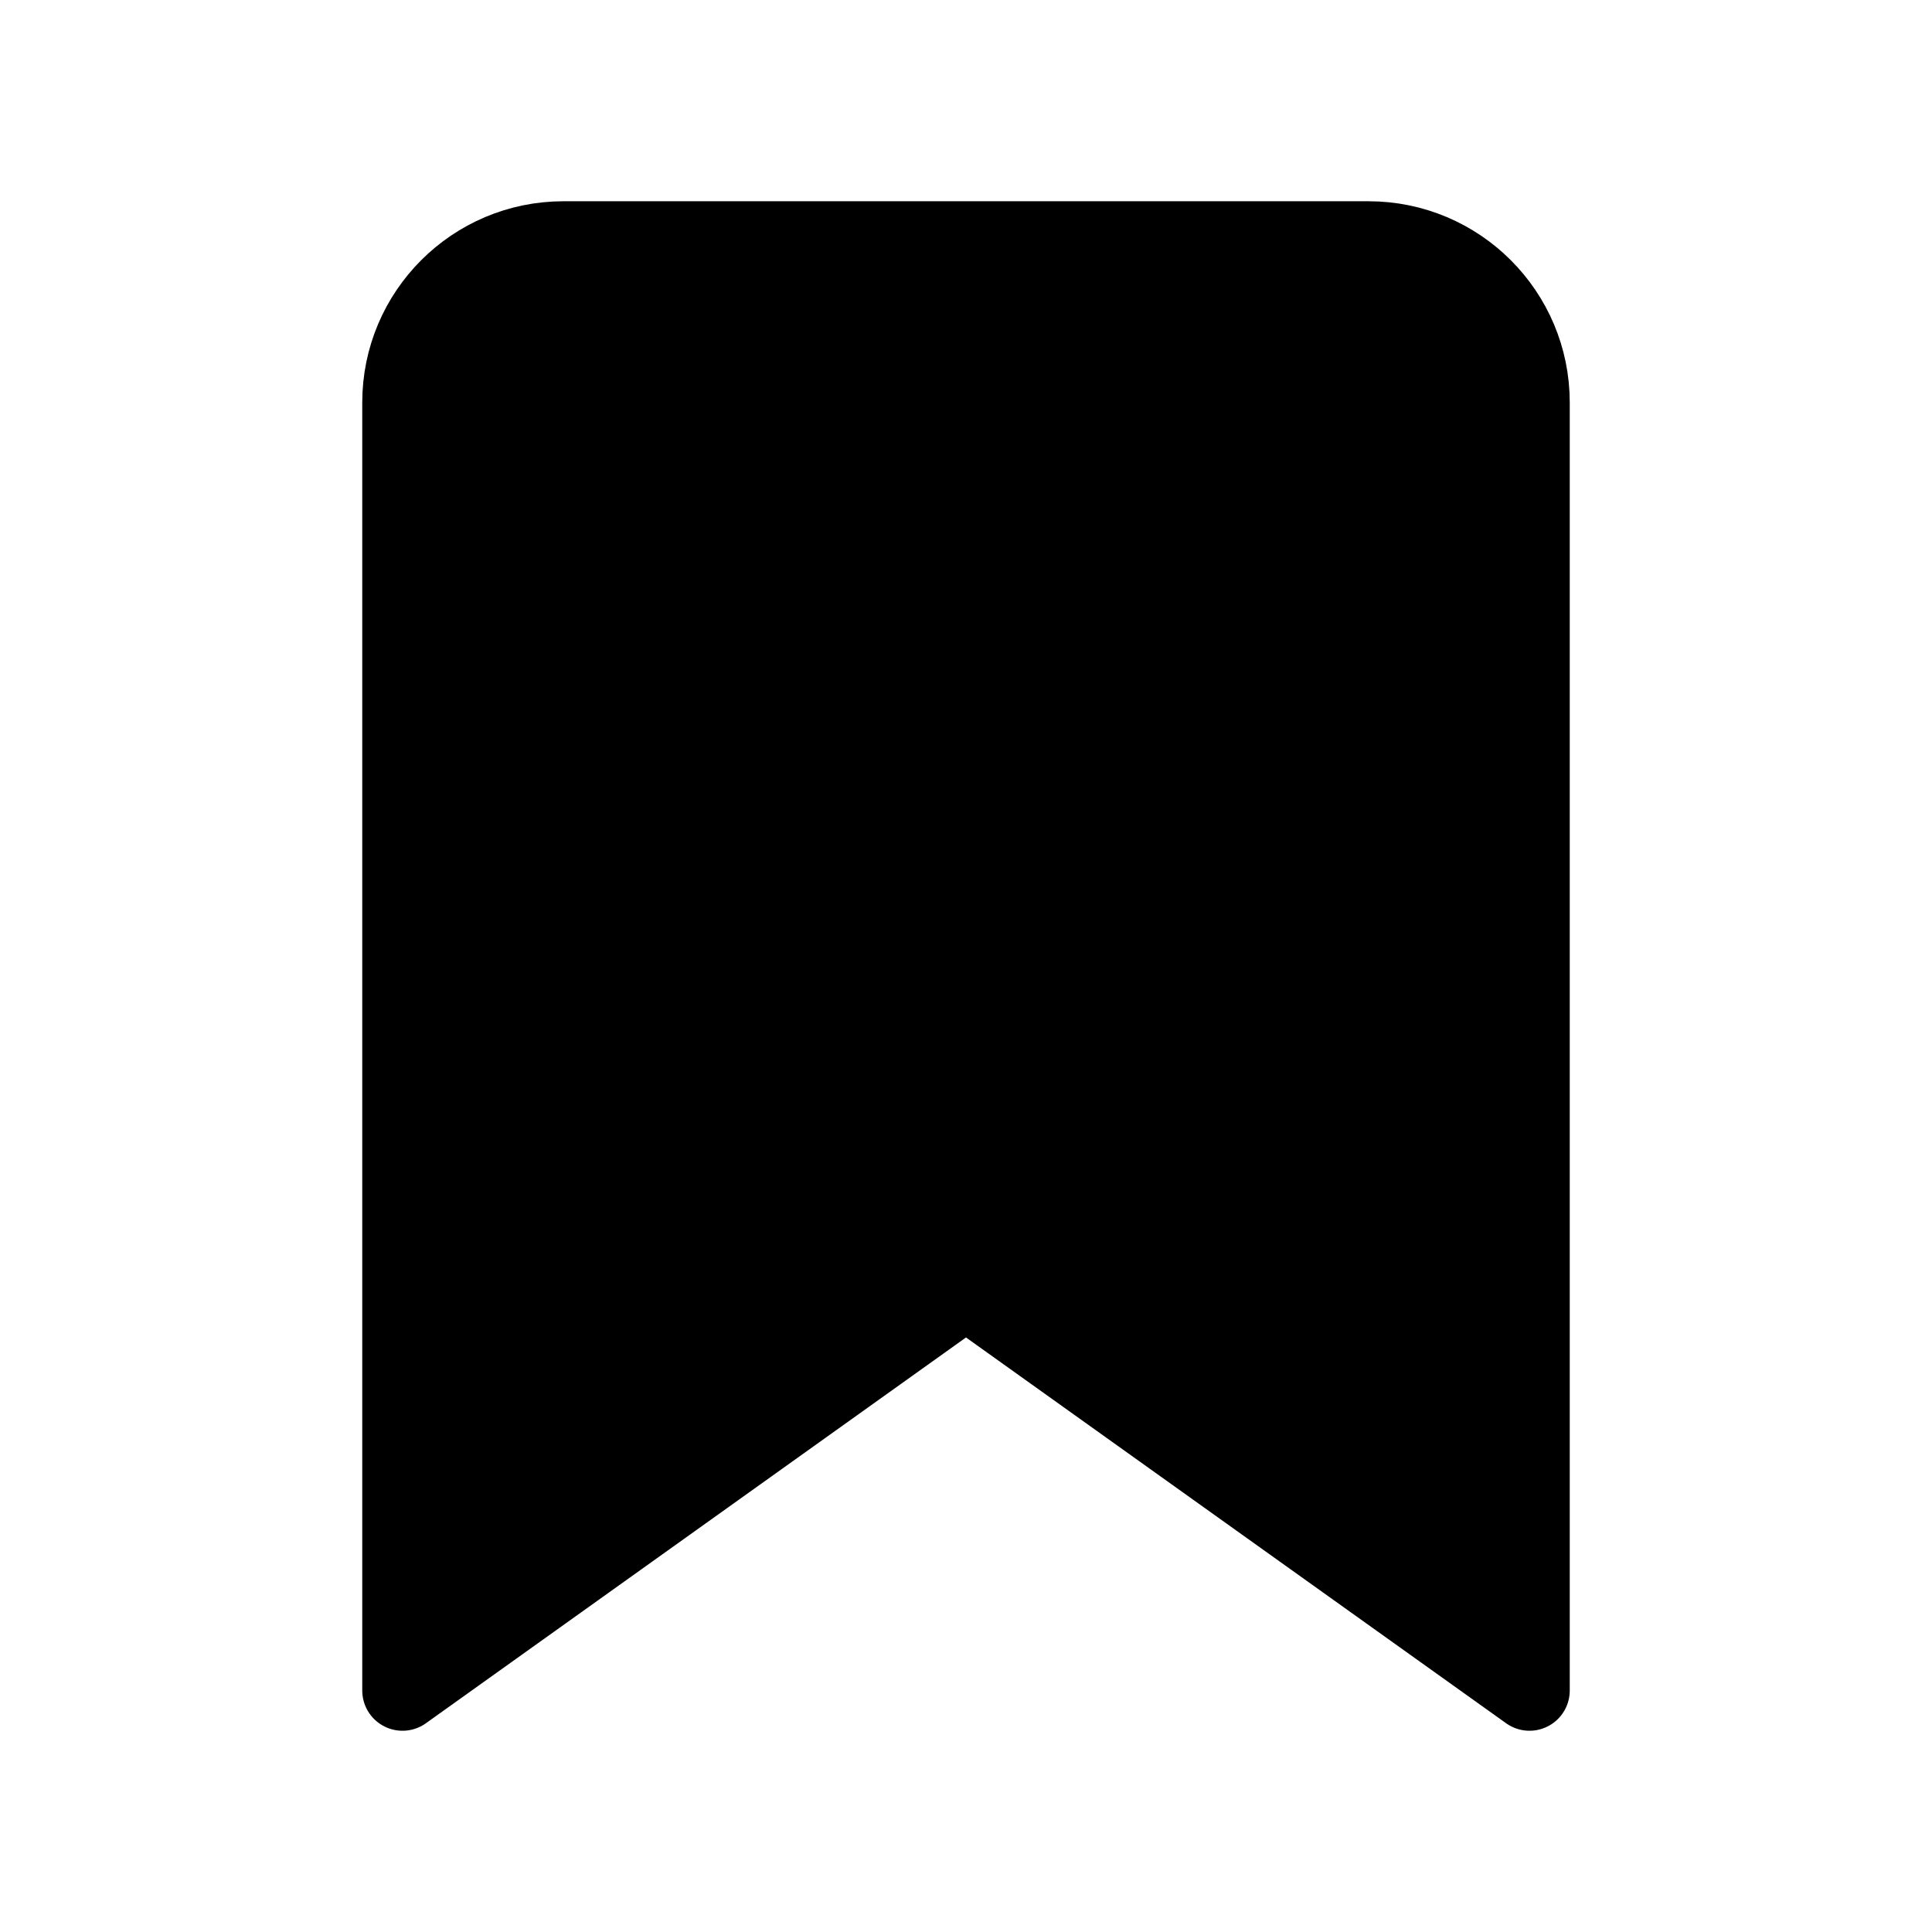
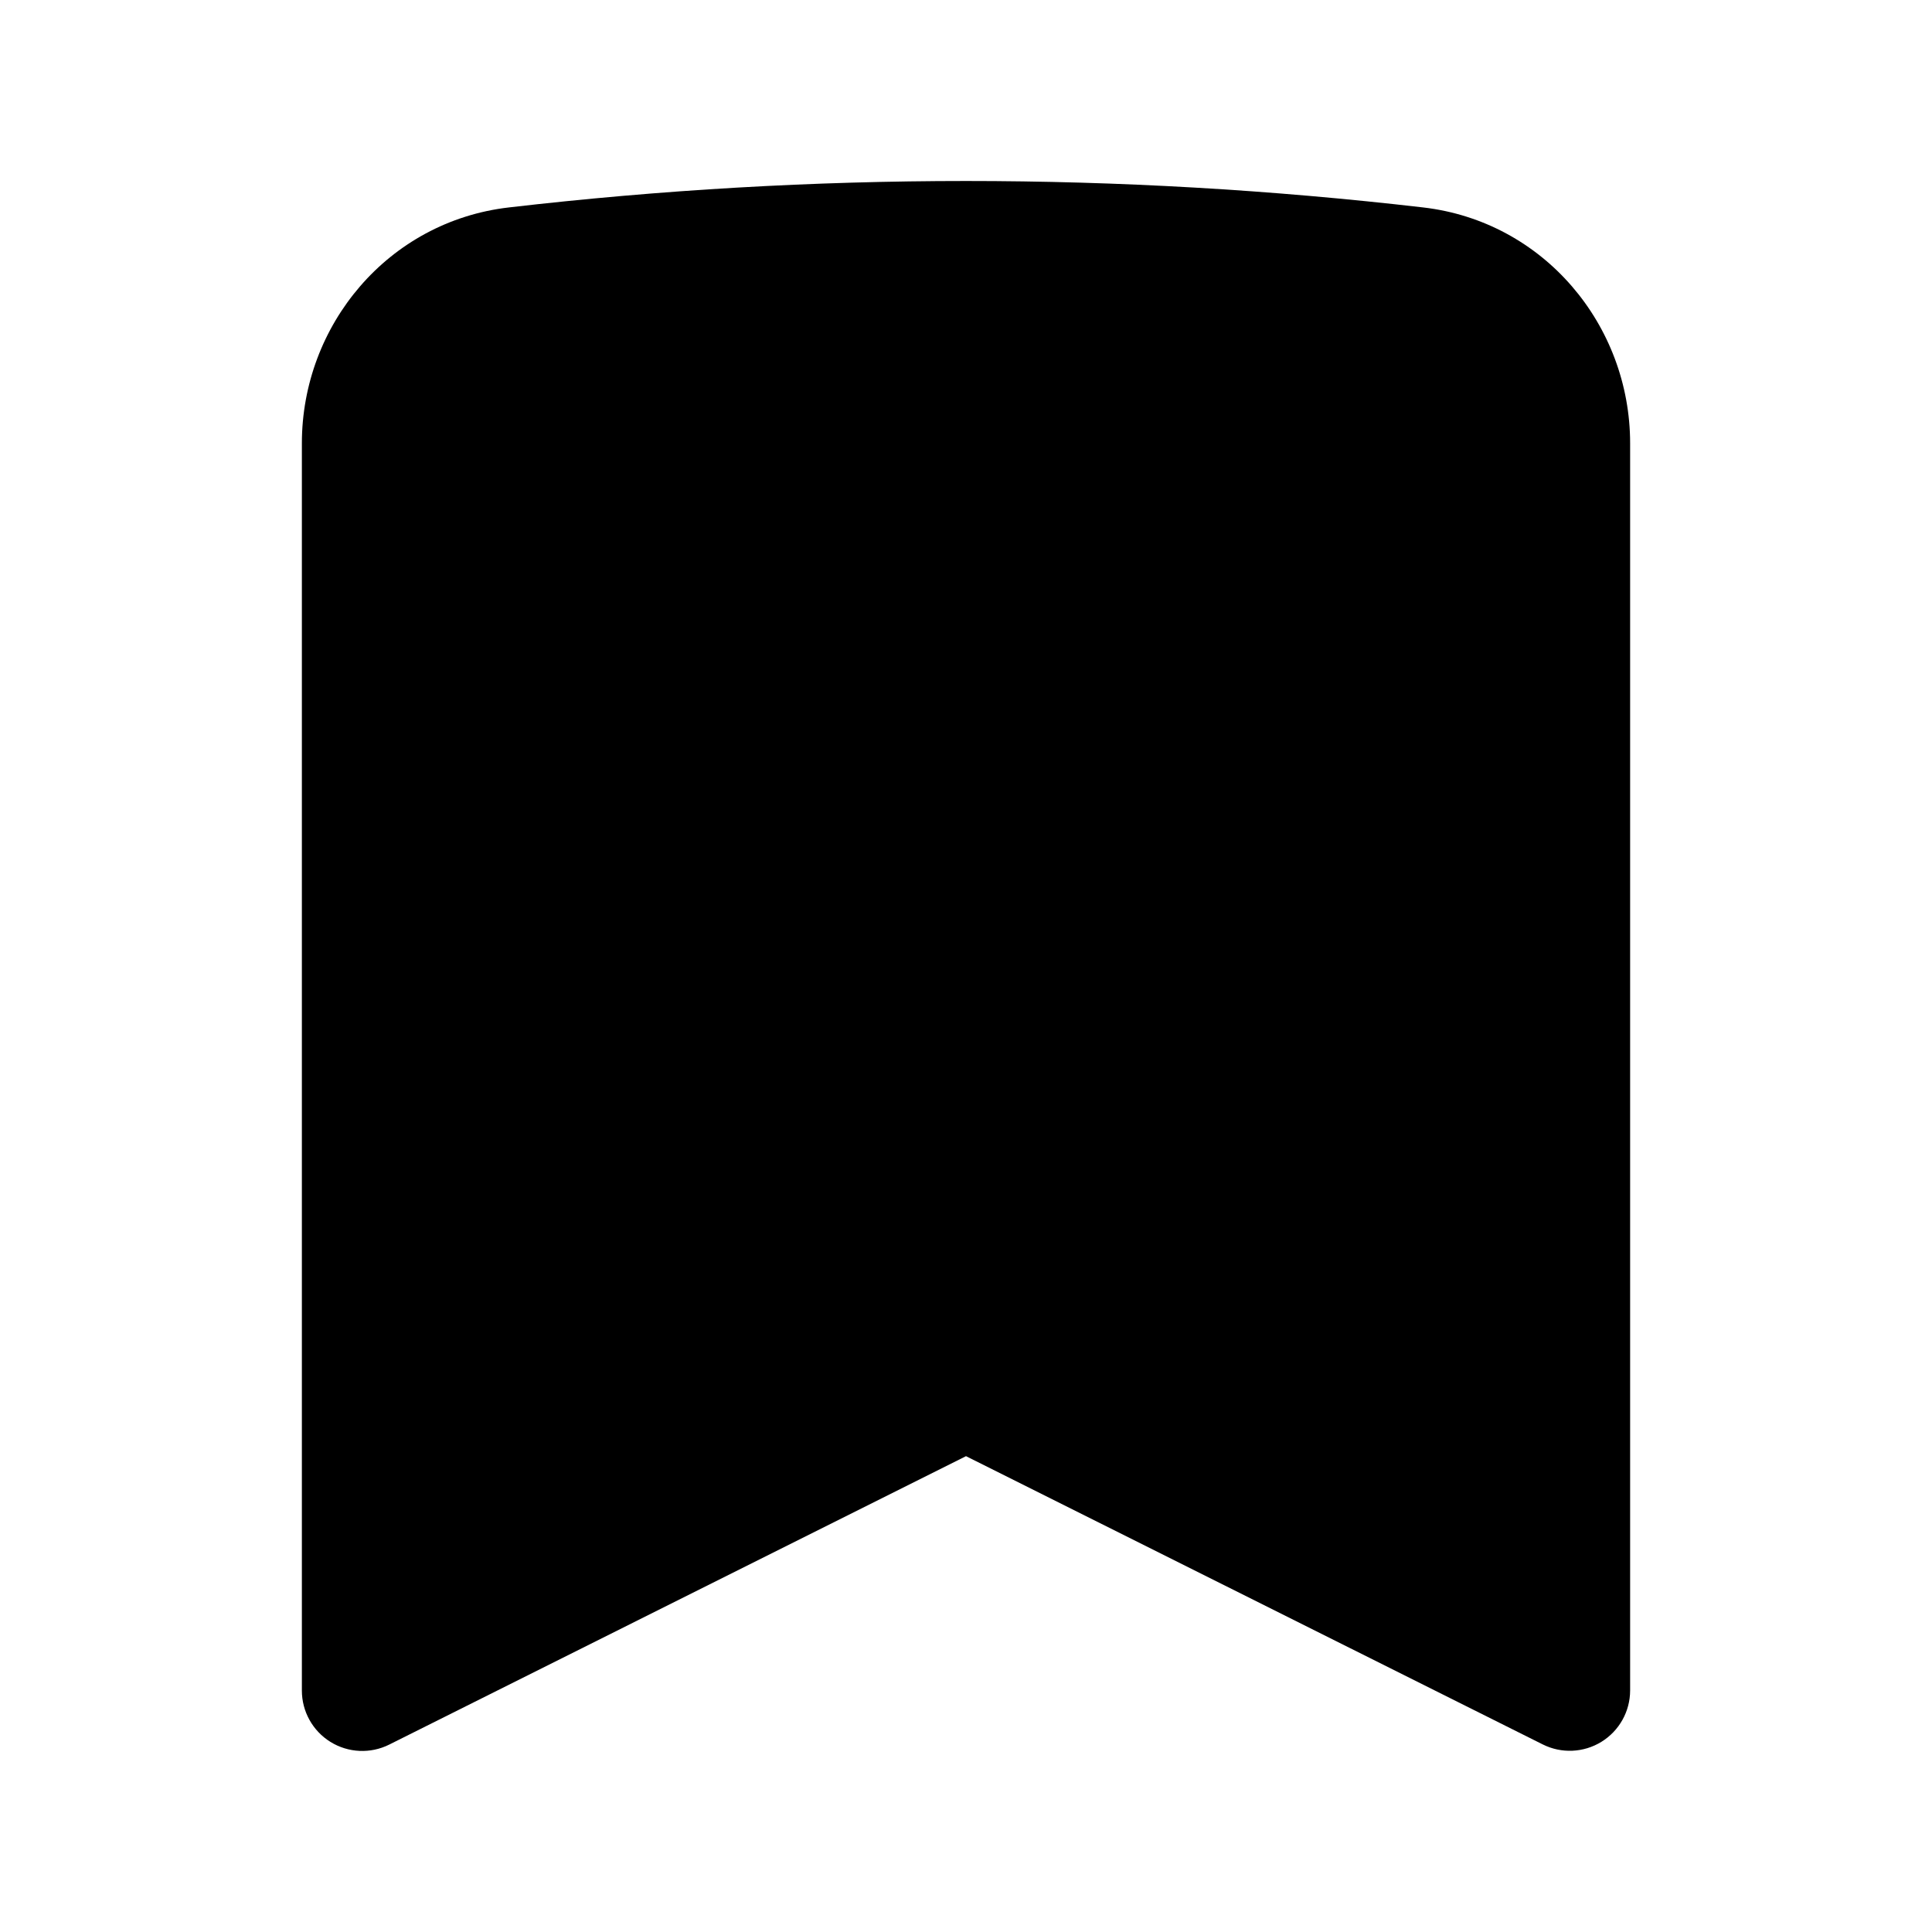
- <svg xmlns="http://www.w3.org/2000/svg" viewBox="0 0 24 24" fill="currentColor" stroke="currentColor" stroke-linecap="round" stroke-linejoin="round">
-   <path d="M19 21l-7-5-7 5V5a2 2 0 0 1 2-2h10a2 2 0 0 1 2 2z" />
+ <svg xmlns="http://www.w3.org/2000/svg" viewBox="0 0 24 24" fill="currentColor">
+   <path fill-rule="evenodd" d="M6.32 2.577a49.255 49.255 0 0111.36 0c1.497.174 2.57 1.46 2.57 2.93V21a.75.75 0 01-1.085.67L12 18.089l-7.165 3.583A.75.75 0 013.75 21V5.507c0-1.47 1.073-2.756 2.57-2.93z" clip-rule="evenodd" />
</svg>
